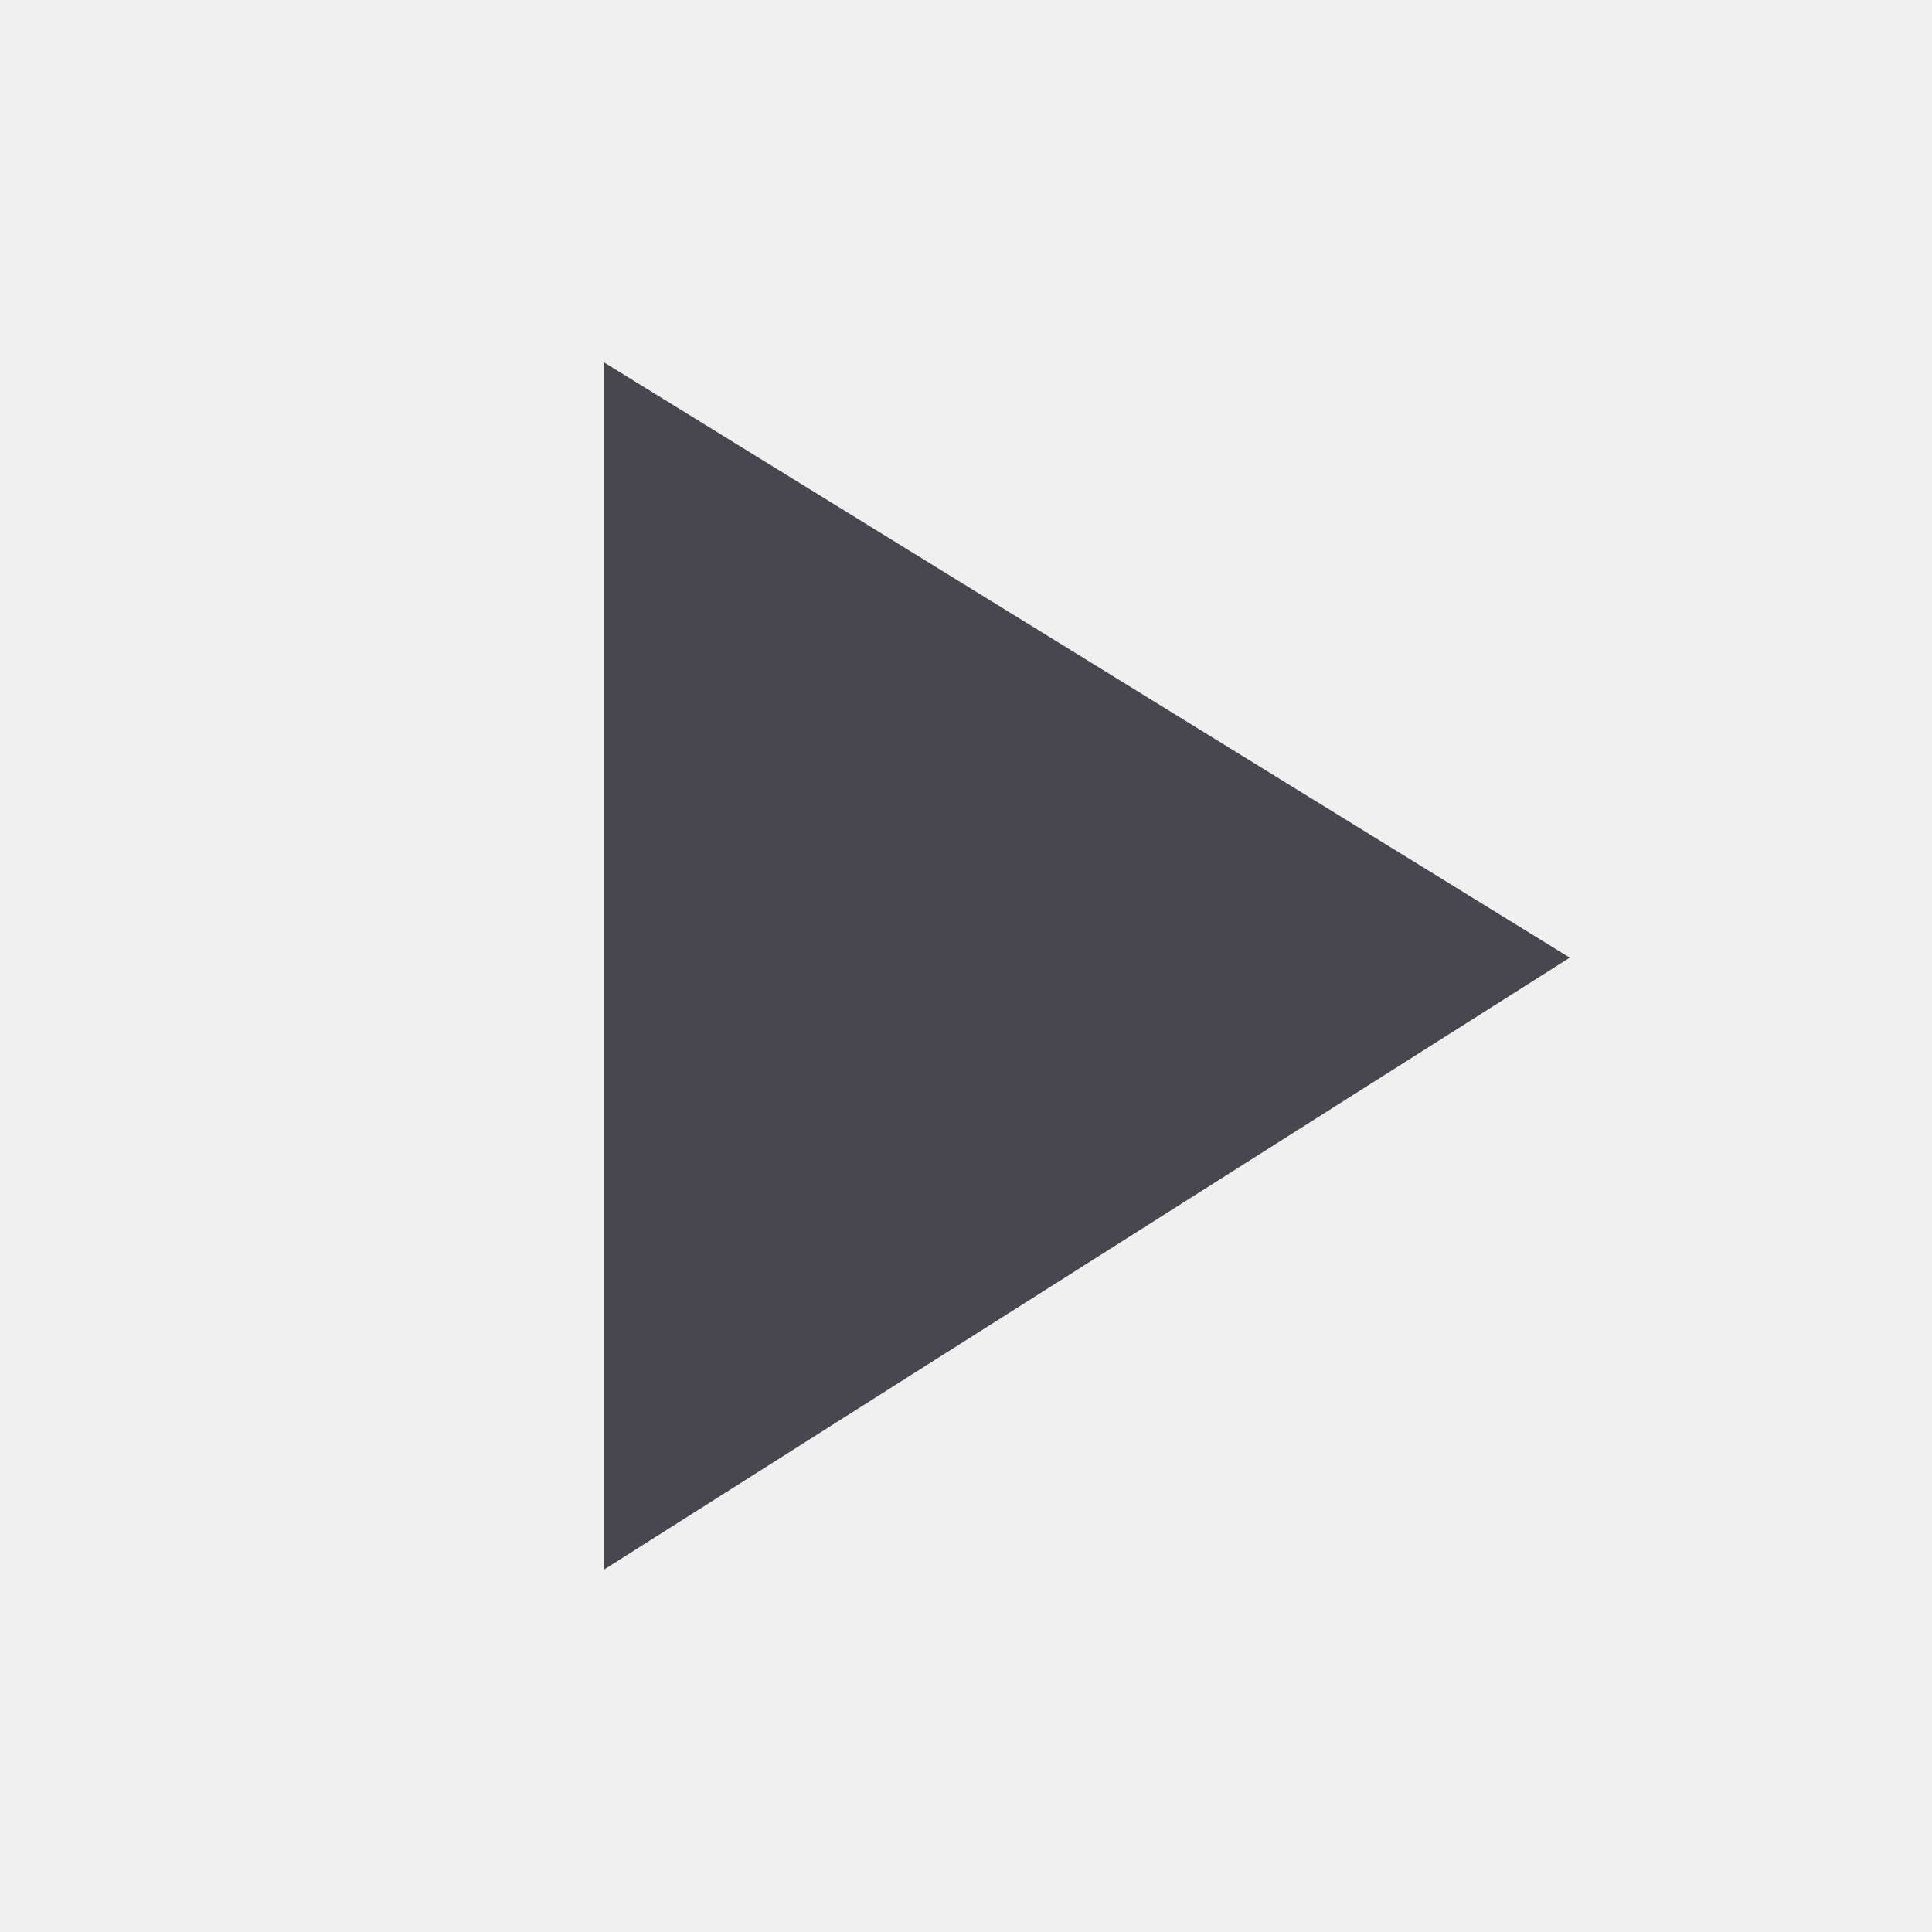
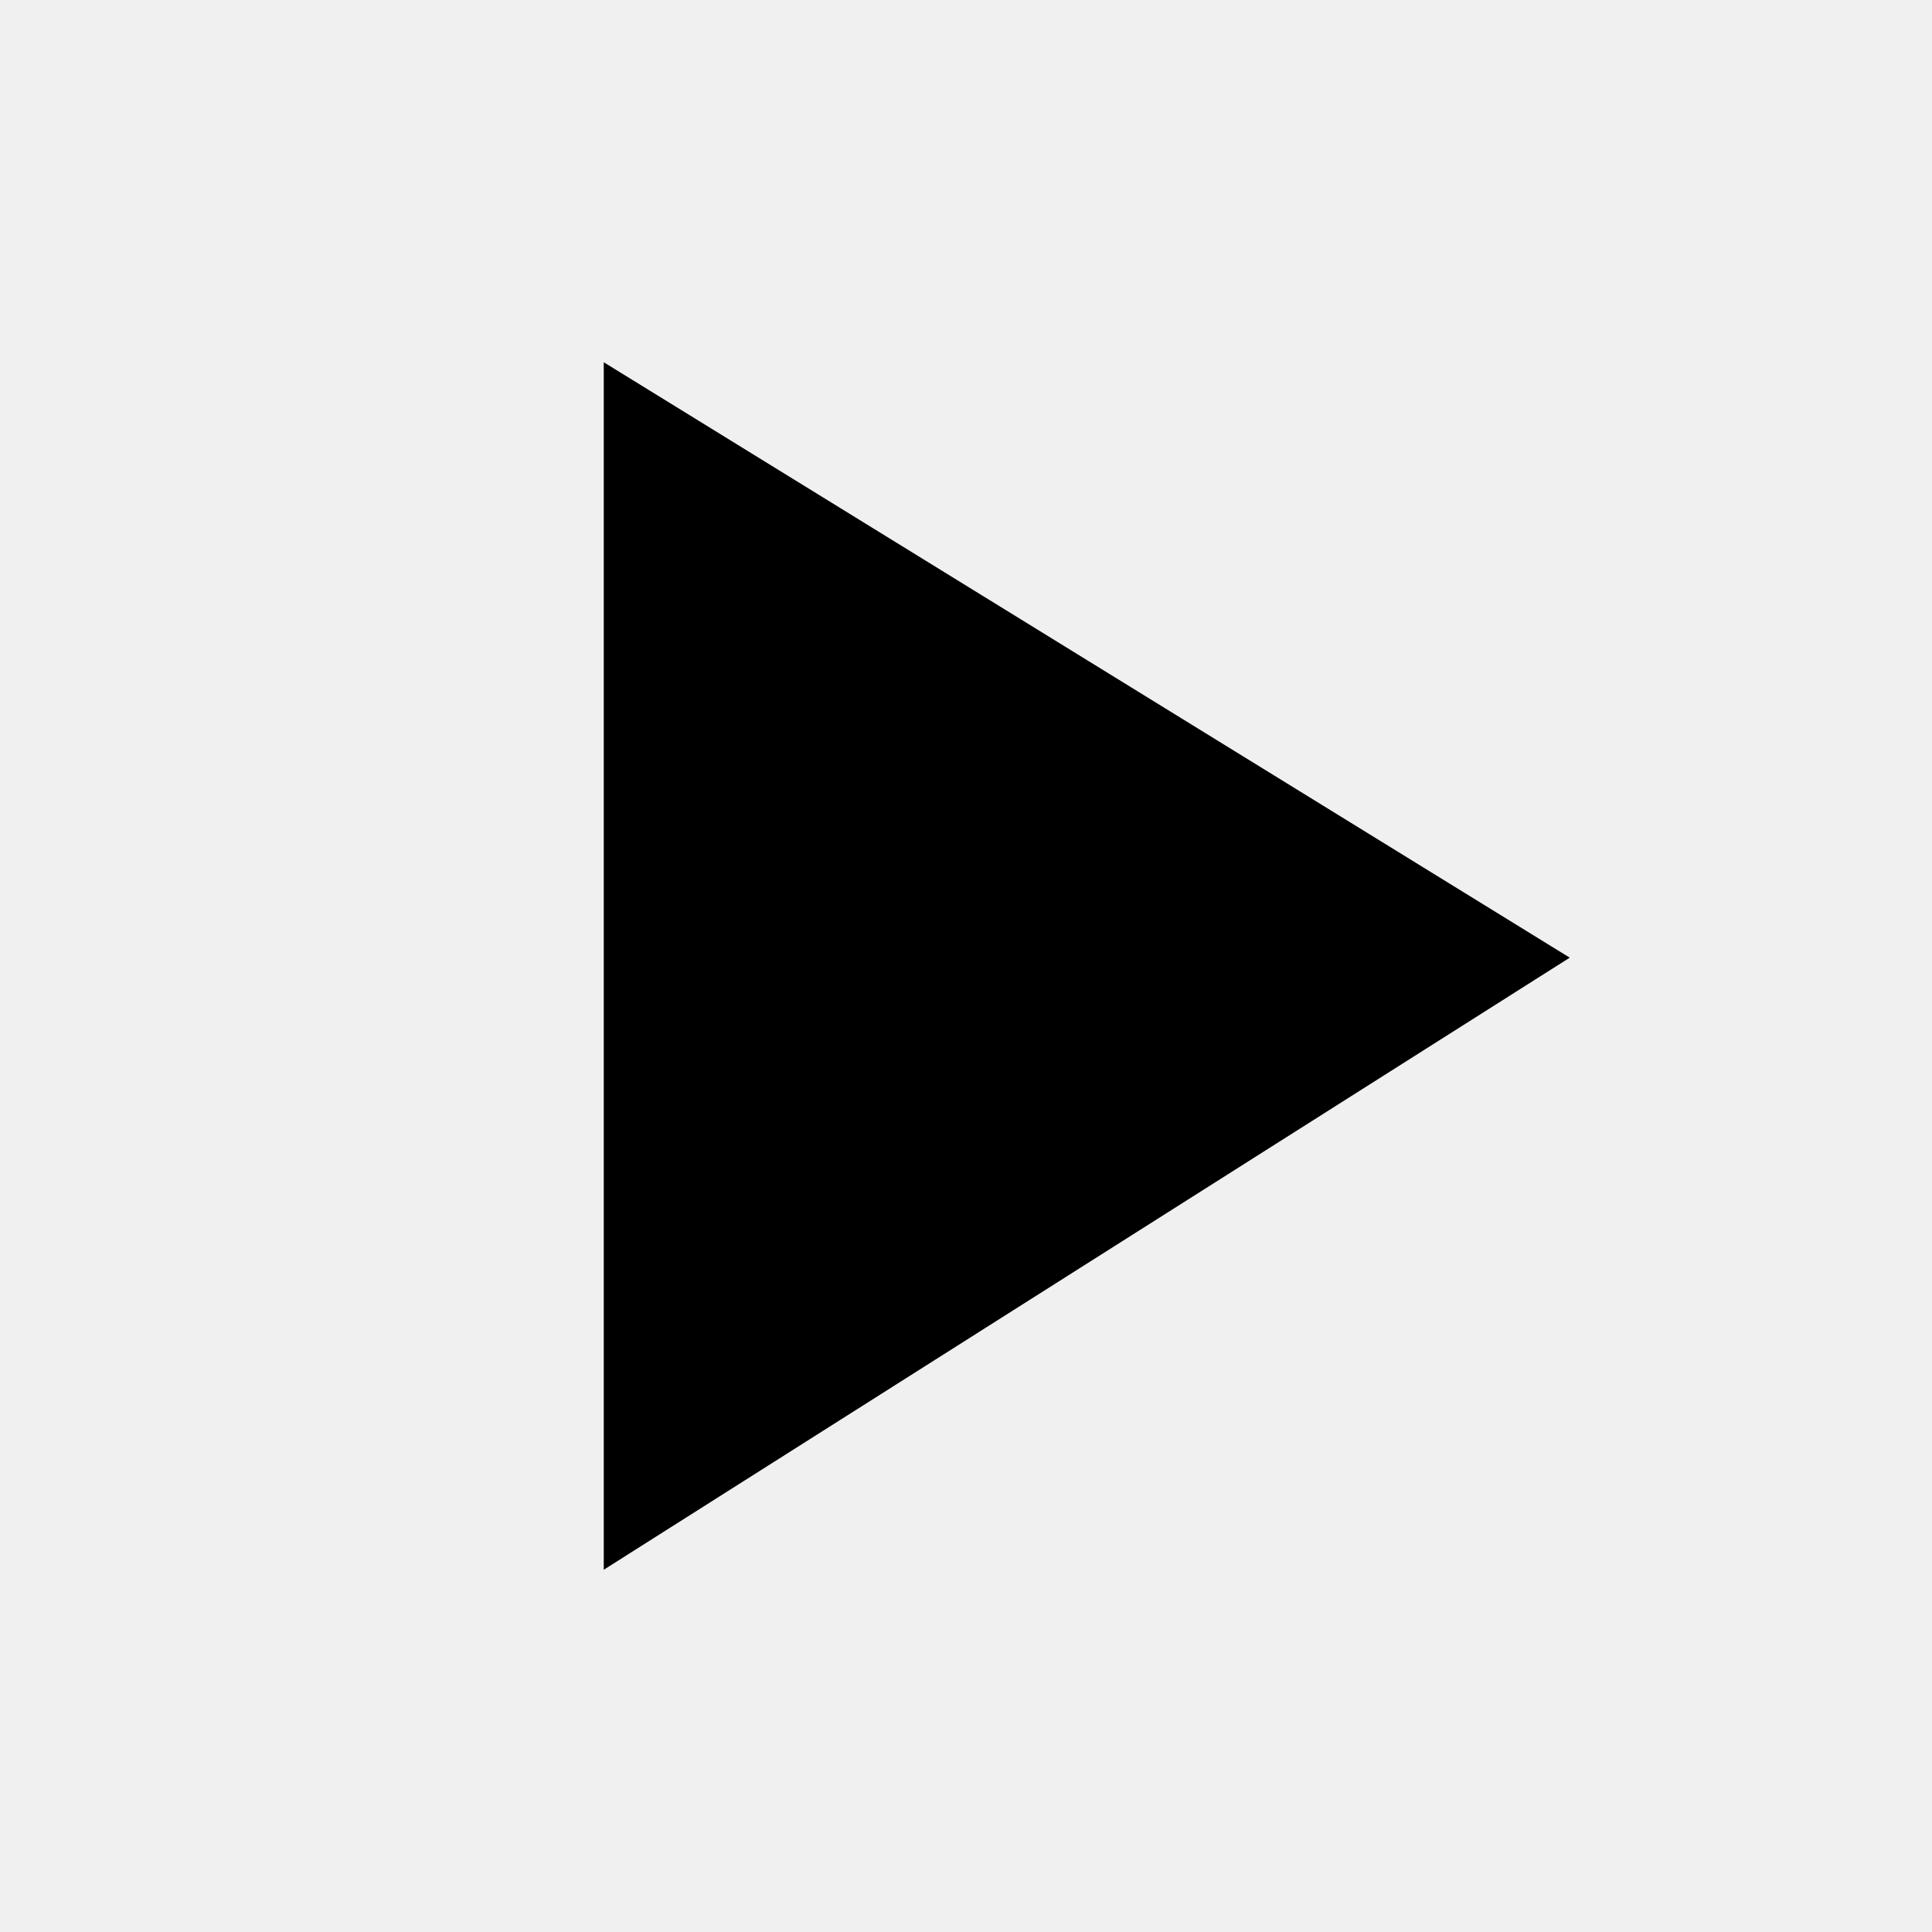
- <svg xmlns="http://www.w3.org/2000/svg" xmlns:xlink="http://www.w3.org/1999/xlink" width="16px" height="16px" viewBox="0 0 16 16" version="1.1">
-   <defs>
-     <polygon id="path-1" points="5 13 13 7.931 5 3" />
-   </defs>
-   <g id="Final---SVGs-for-Harry" stroke="none" stroke-width="1" fill="none" fill-rule="evenodd">
-     <g id="Triangle-Right">
-       <mask id="mask-2" fill="white">
-         <use xlink:href="#path-1" />
-       </mask>
-       <use fill="#48464F" xlink:href="#path-1" />
+ <svg xmlns="http://www.w3.org/2000/svg" width="16px" height="16px" viewBox="0 0 16 16" version="1.1">
+   <defs />
+   <g id="Page-1" stroke="none" stroke-width="1" fill="none" fill-rule="evenodd">
+     <g id="arrow-right" fill="#000000">
+       <polygon id="Triangle-Right" points="5 13 13 7.931 5 3" />
    </g>
  </g>
</svg>
